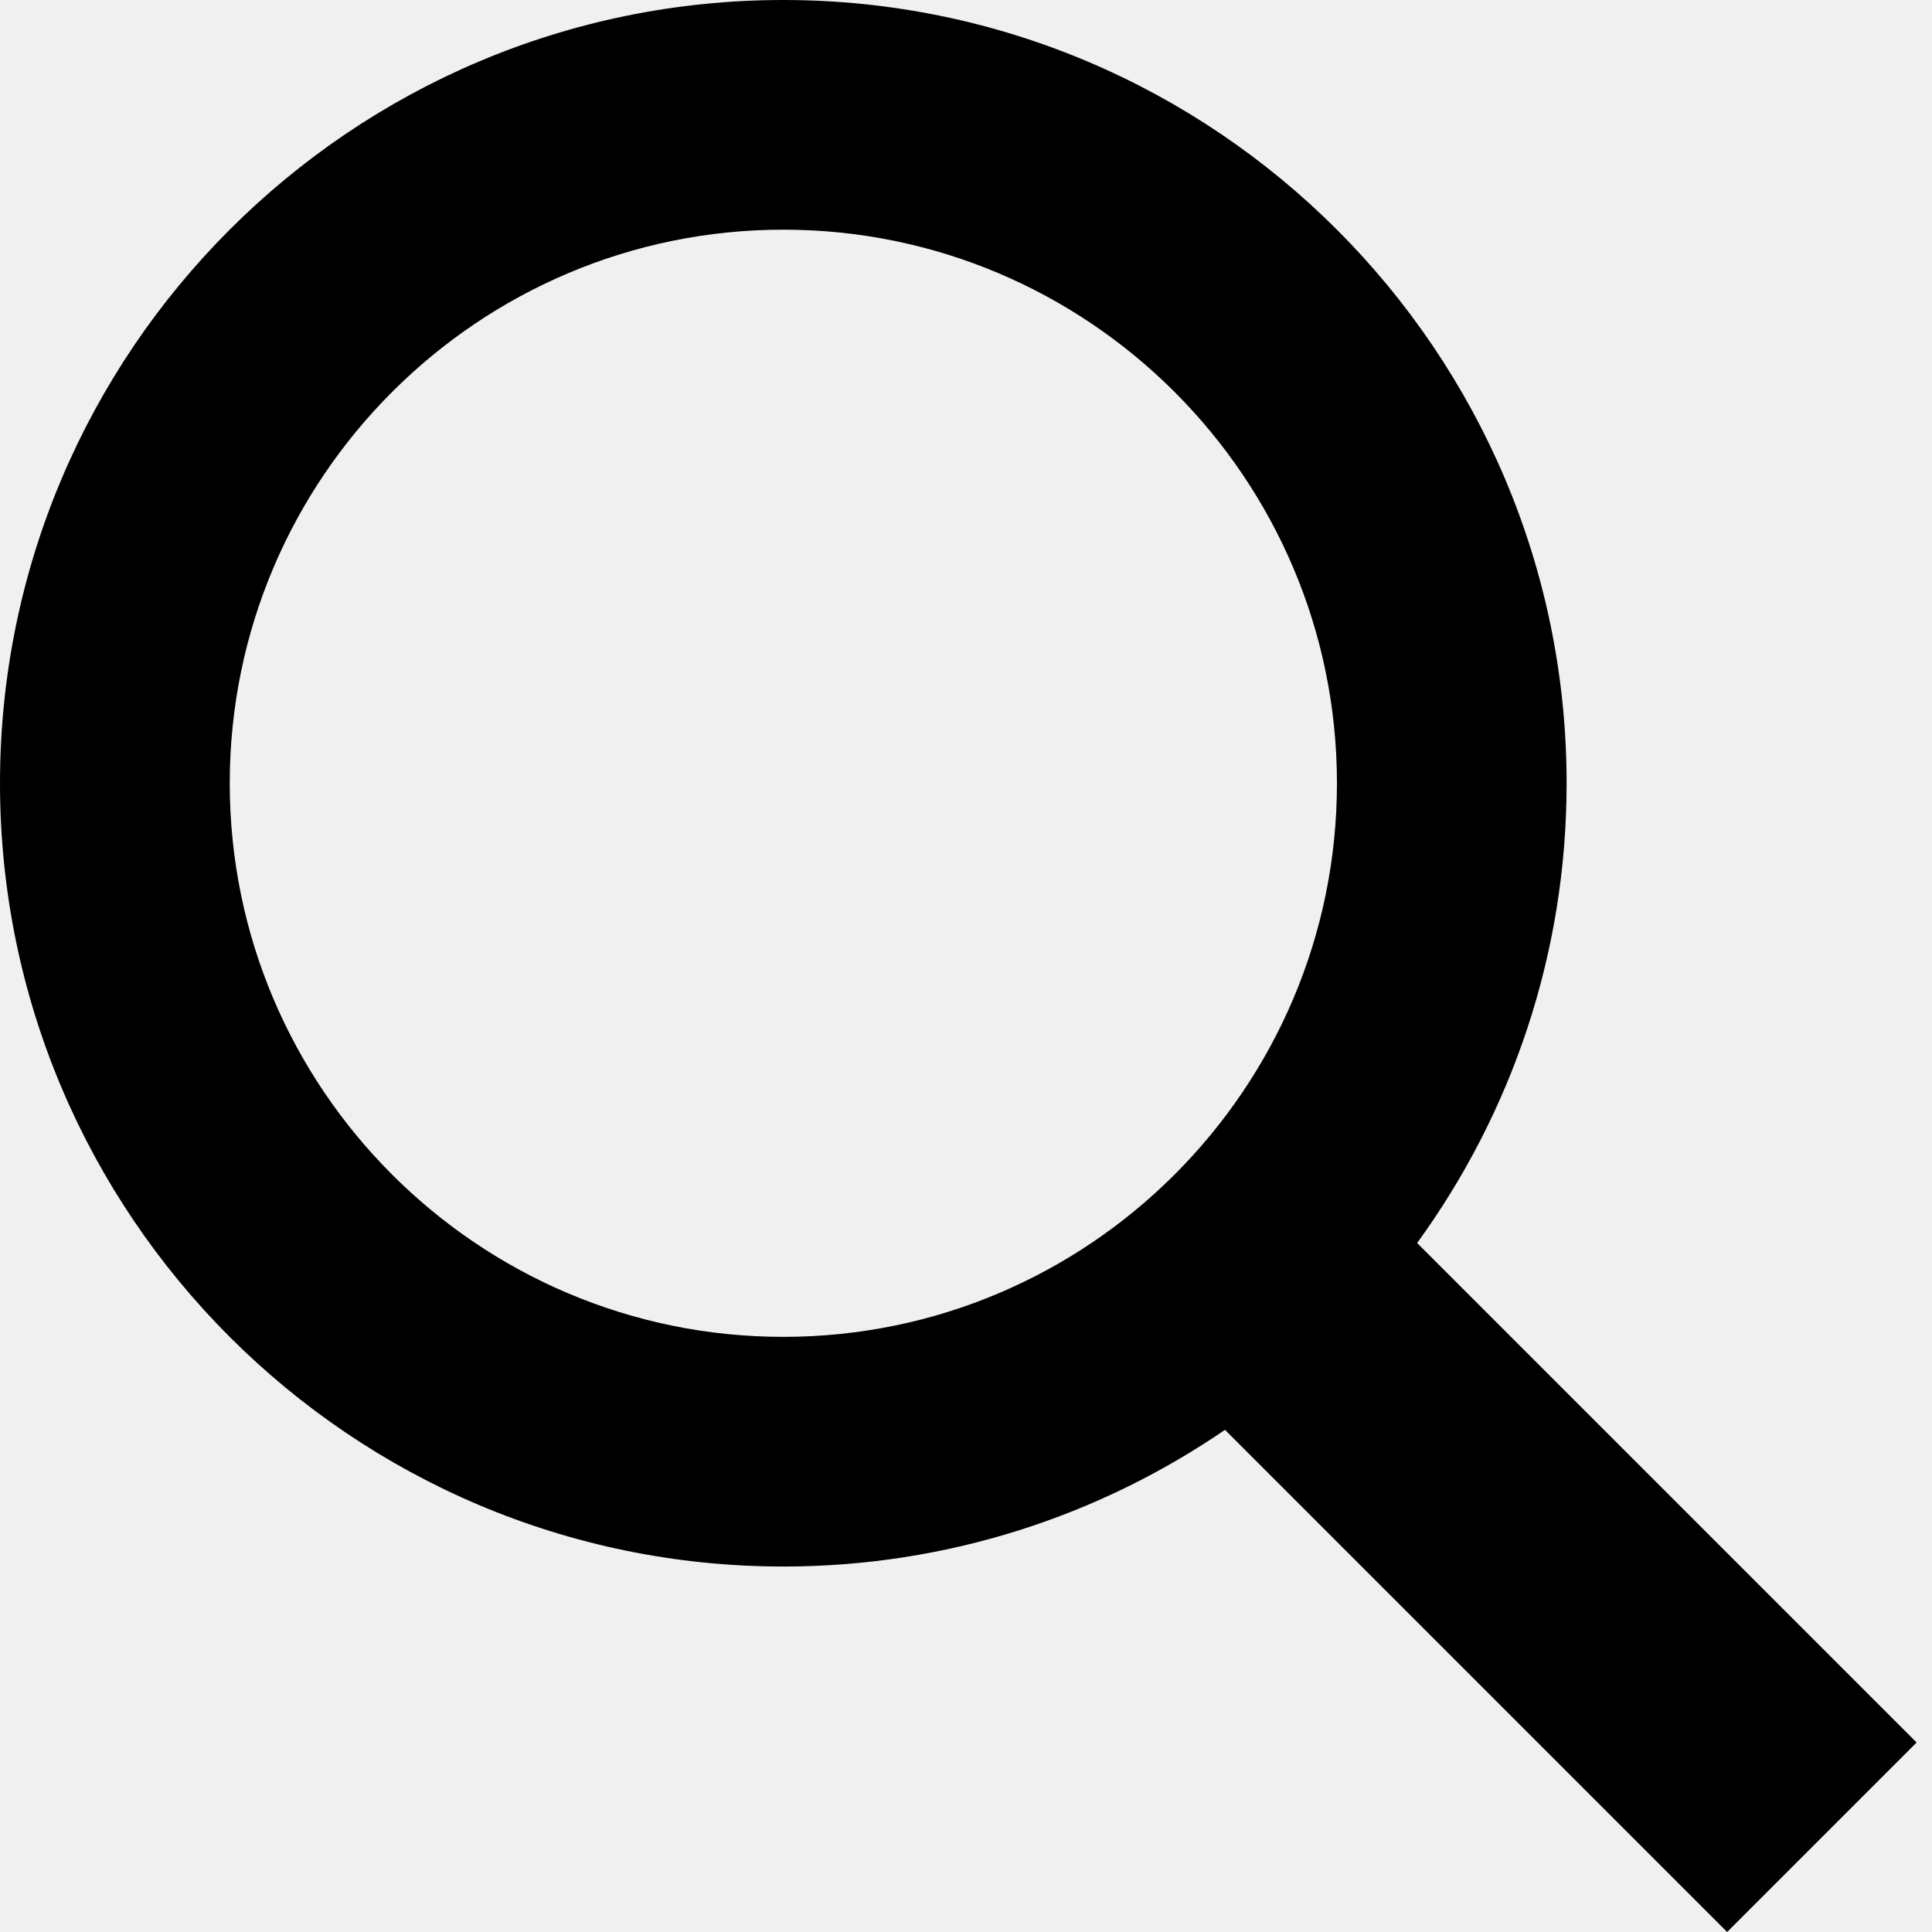
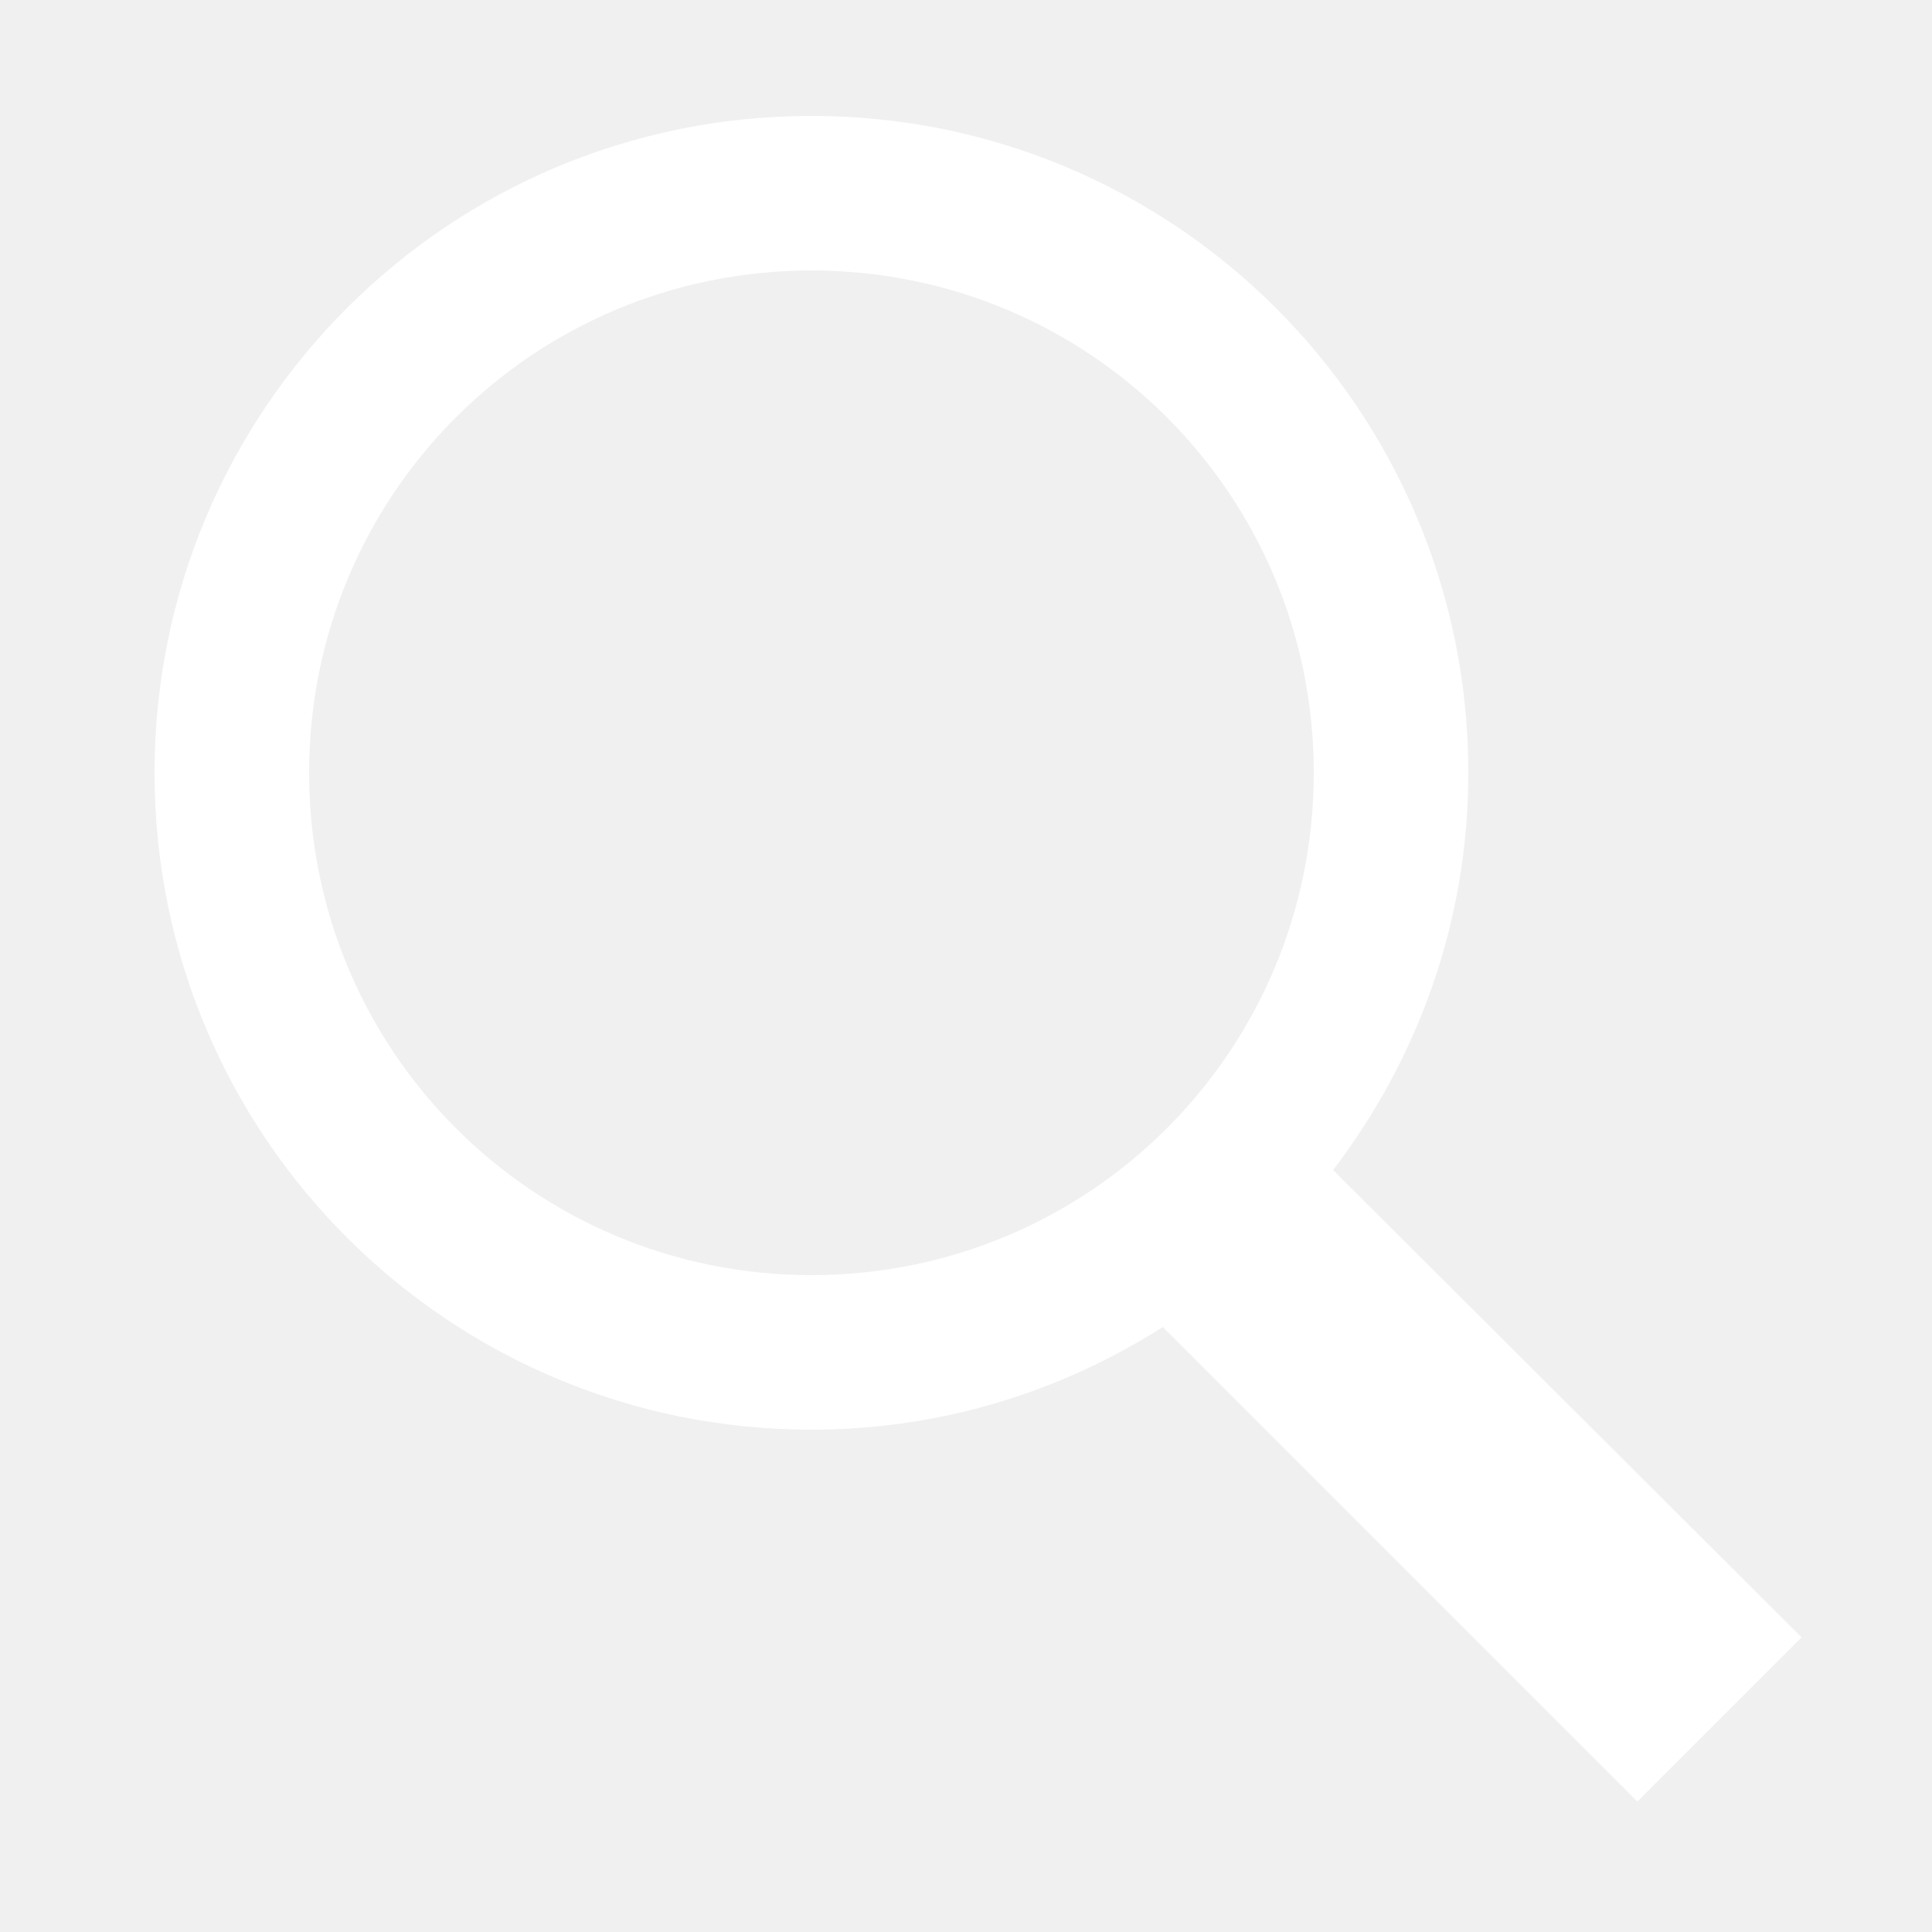
- <svg xmlns="http://www.w3.org/2000/svg" width="24" height="24" viewBox="0 0 24 24">
-   <path d="M23.809 21.646l-6.205-6.205c1.167-1.605 1.857-3.579 1.857-5.711 0-5.365-4.365-9.73-9.731-9.73-5.365 0-9.73 4.365-9.73 9.73 0 5.366 4.365 9.73 9.73 9.73 2.034 0 3.923-.627 5.487-1.698l6.238 6.238 2.354-2.354zm-20.955-11.916c0-3.792 3.085-6.877 6.877-6.877s6.877 3.085 6.877 6.877-3.085 6.877-6.877 6.877c-3.793 0-6.877-3.085-6.877-6.877z" />
+ <svg xmlns="http://www.w3.org/2000/svg" fill="#FFF" viewBox="0 0 50 50" width="50px" height="50px">
+   <path d="M 21 3 C 11.602 3 4 10.602 4 20 C 4 29.398 11.602 37 21 37 C 24.355 37 27.461 36.016 30.094 34.344 L 42.375 46.625 L 46.625 42.375 L 34.5 30.281 C 36.68 27.422 38 23.879 38 20 C 38 10.602 30.398 3 21 3 Z M 21 7 C 28.199 7 34 12.801 34 20 C 34 27.199 28.199 33 21 33 C 13.801 33 8 27.199 8 20 C 8 12.801 13.801 7 21 7 Z" />
</svg>
